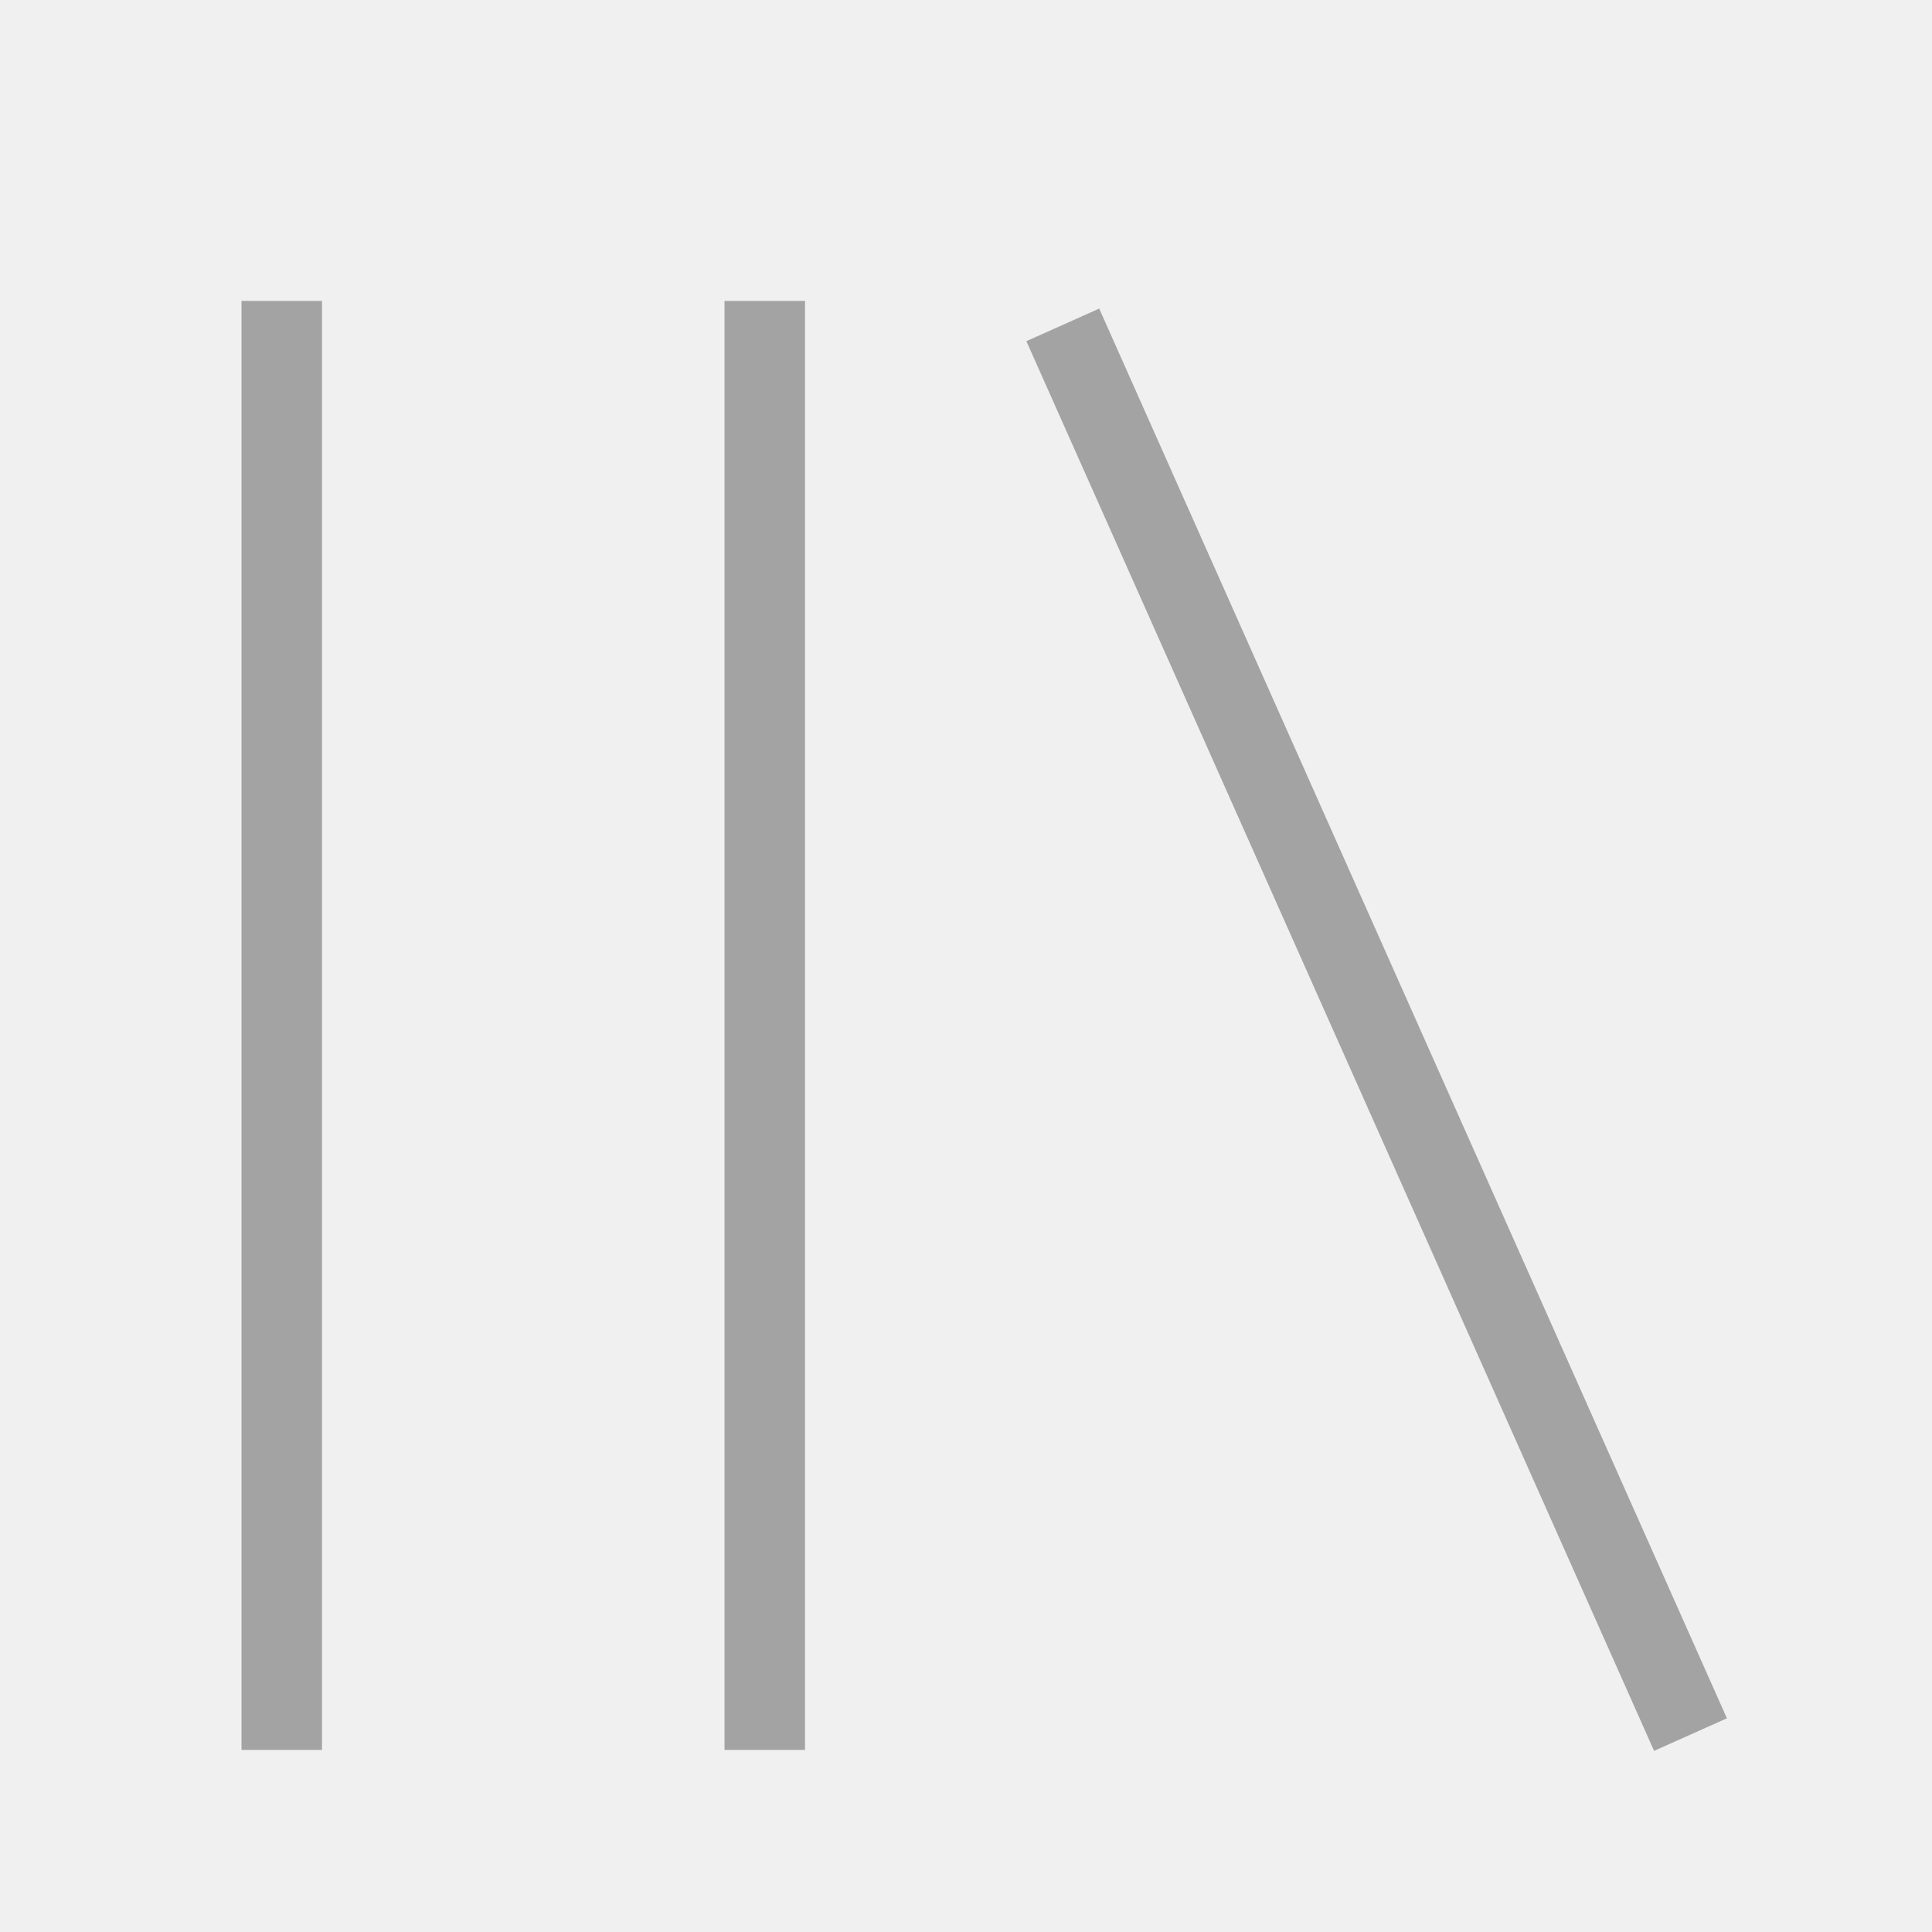
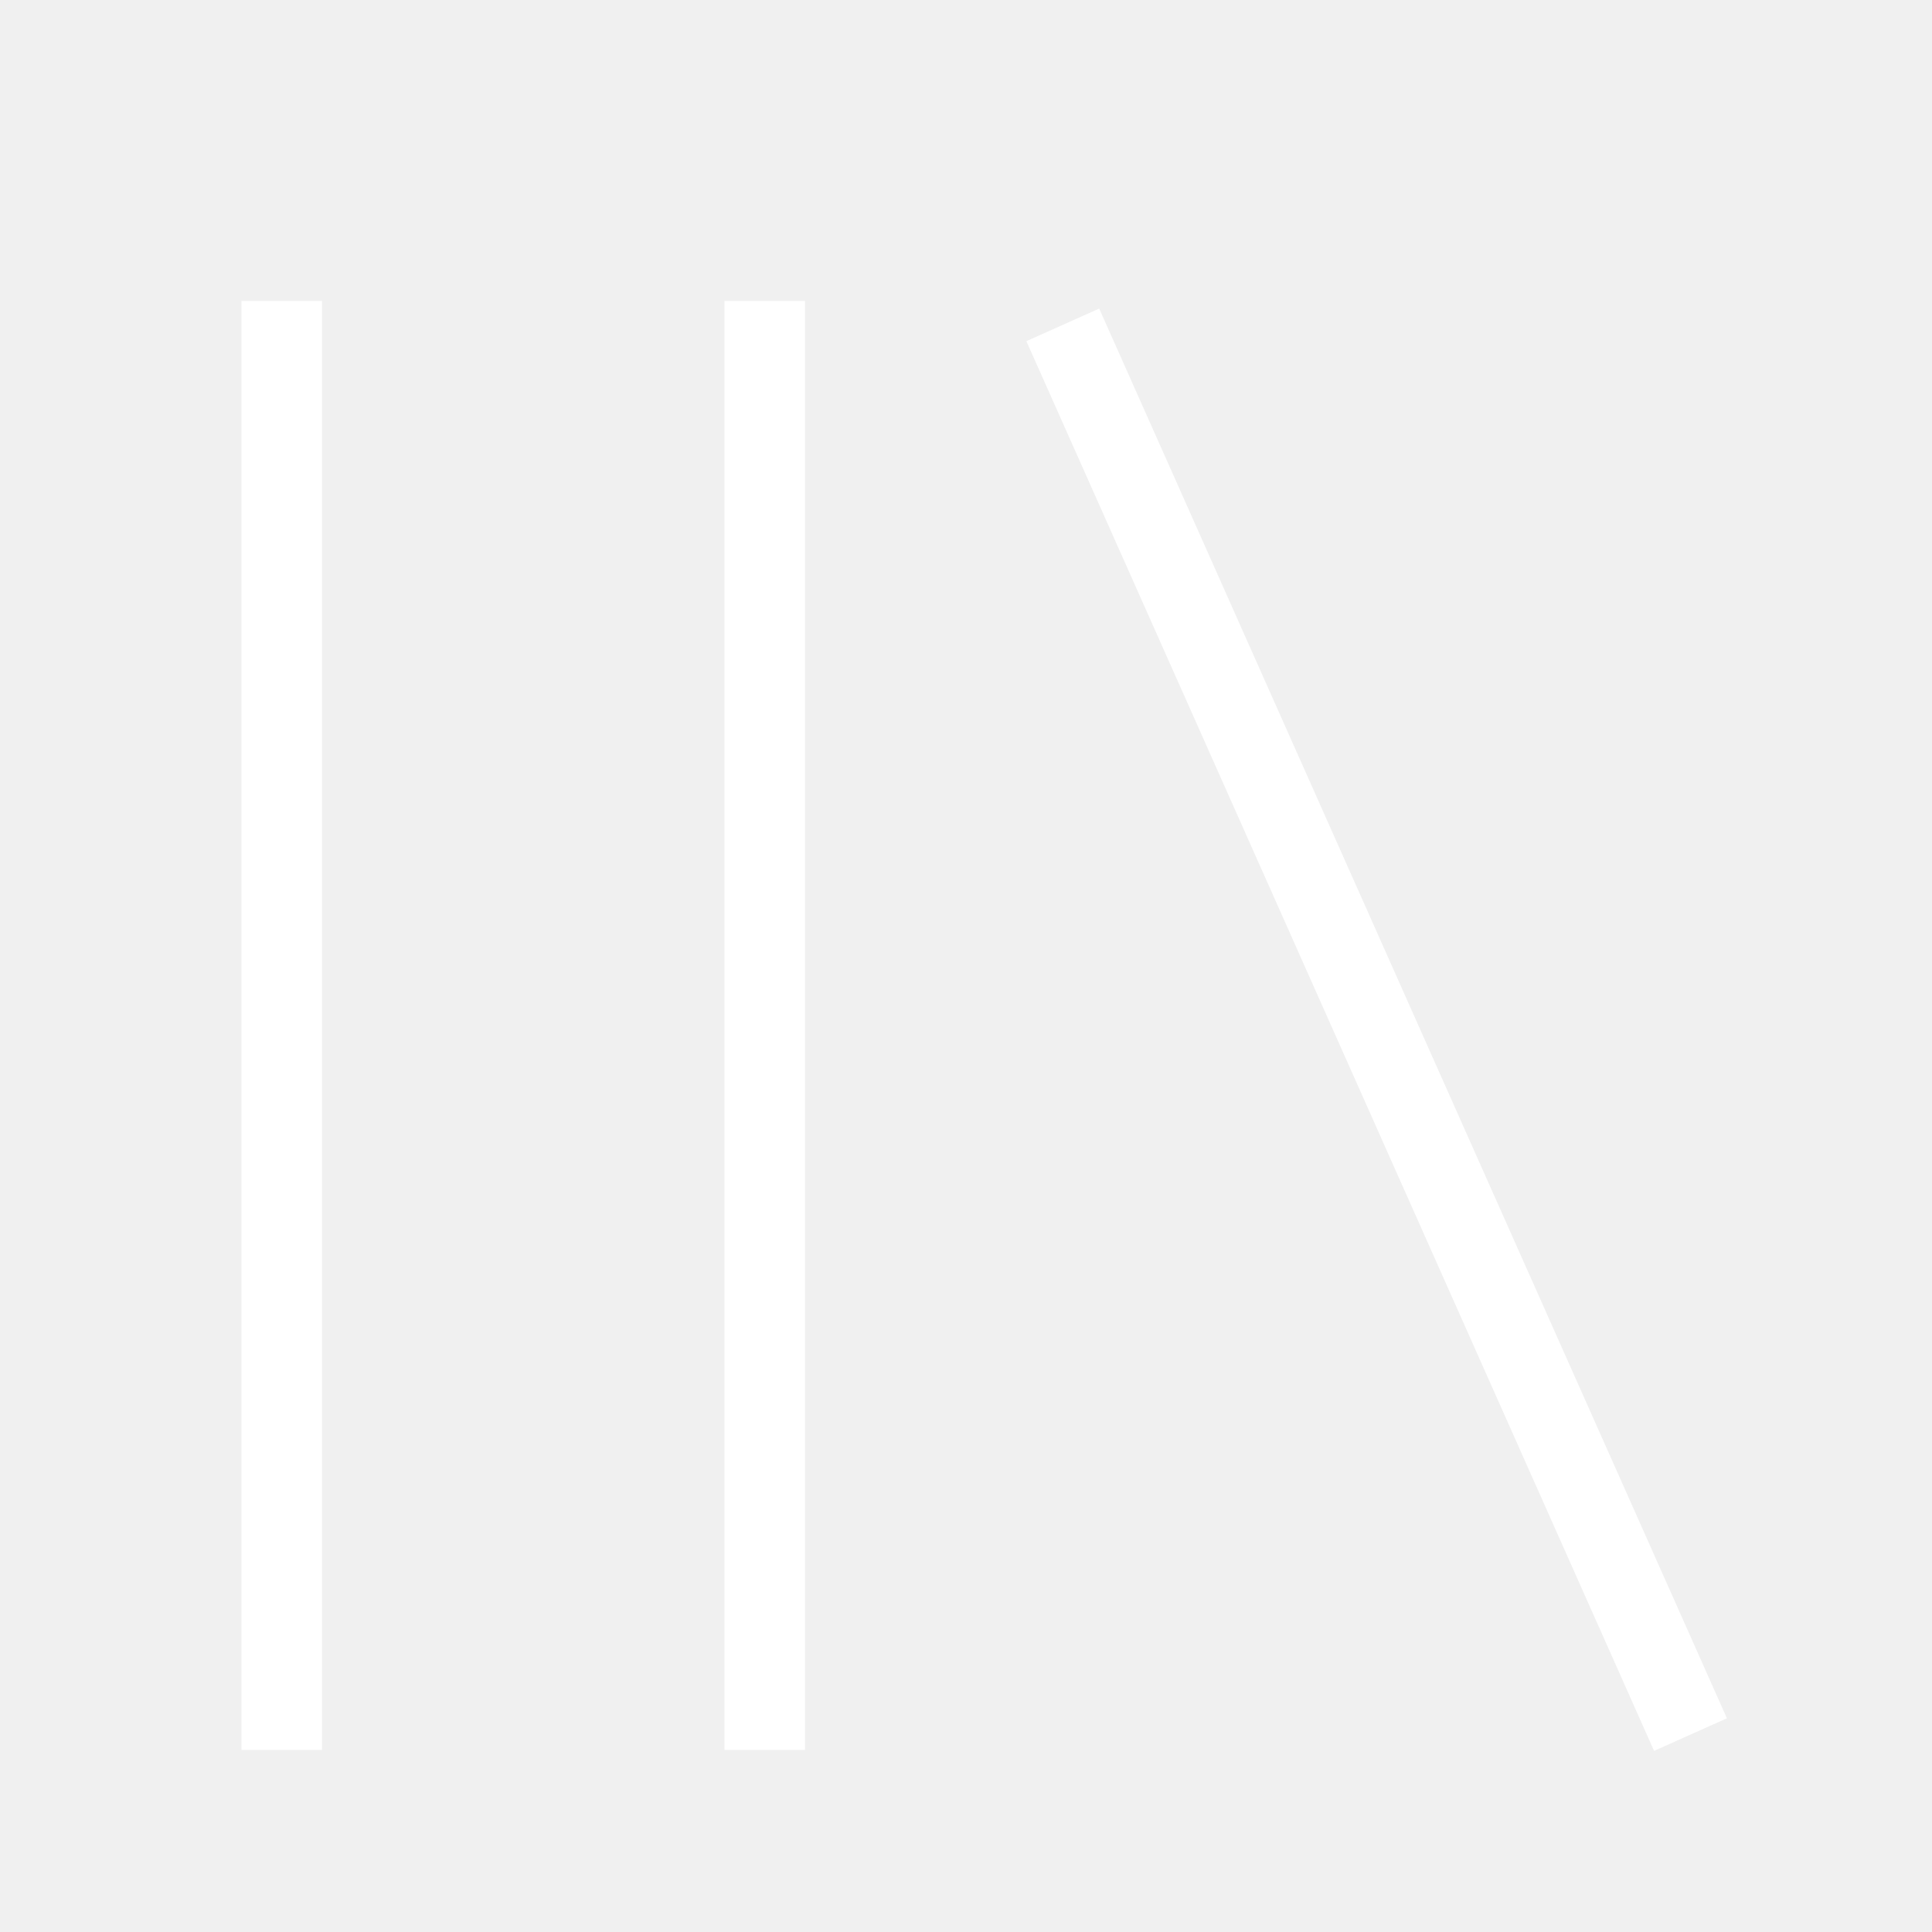
<svg xmlns="http://www.w3.org/2000/svg" viewBox="0 0 512 512">
-   <path d="M291.301 81.778l166.349 373.587-19.301 8.635-166.349-373.587zM64 463.746v-384h21.334v384h-21.334zM192 463.746v-384h21.334v384h-21.334z" fill="#A3A3A3" />
+   <path d="M291.301 81.778l166.349 373.587-19.301 8.635-166.349-373.587zM64 463.746v-384h21.334v384h-21.334zM192 463.746v-384h21.334v384h-21.334z" fill="#ffffff" />
</svg>
